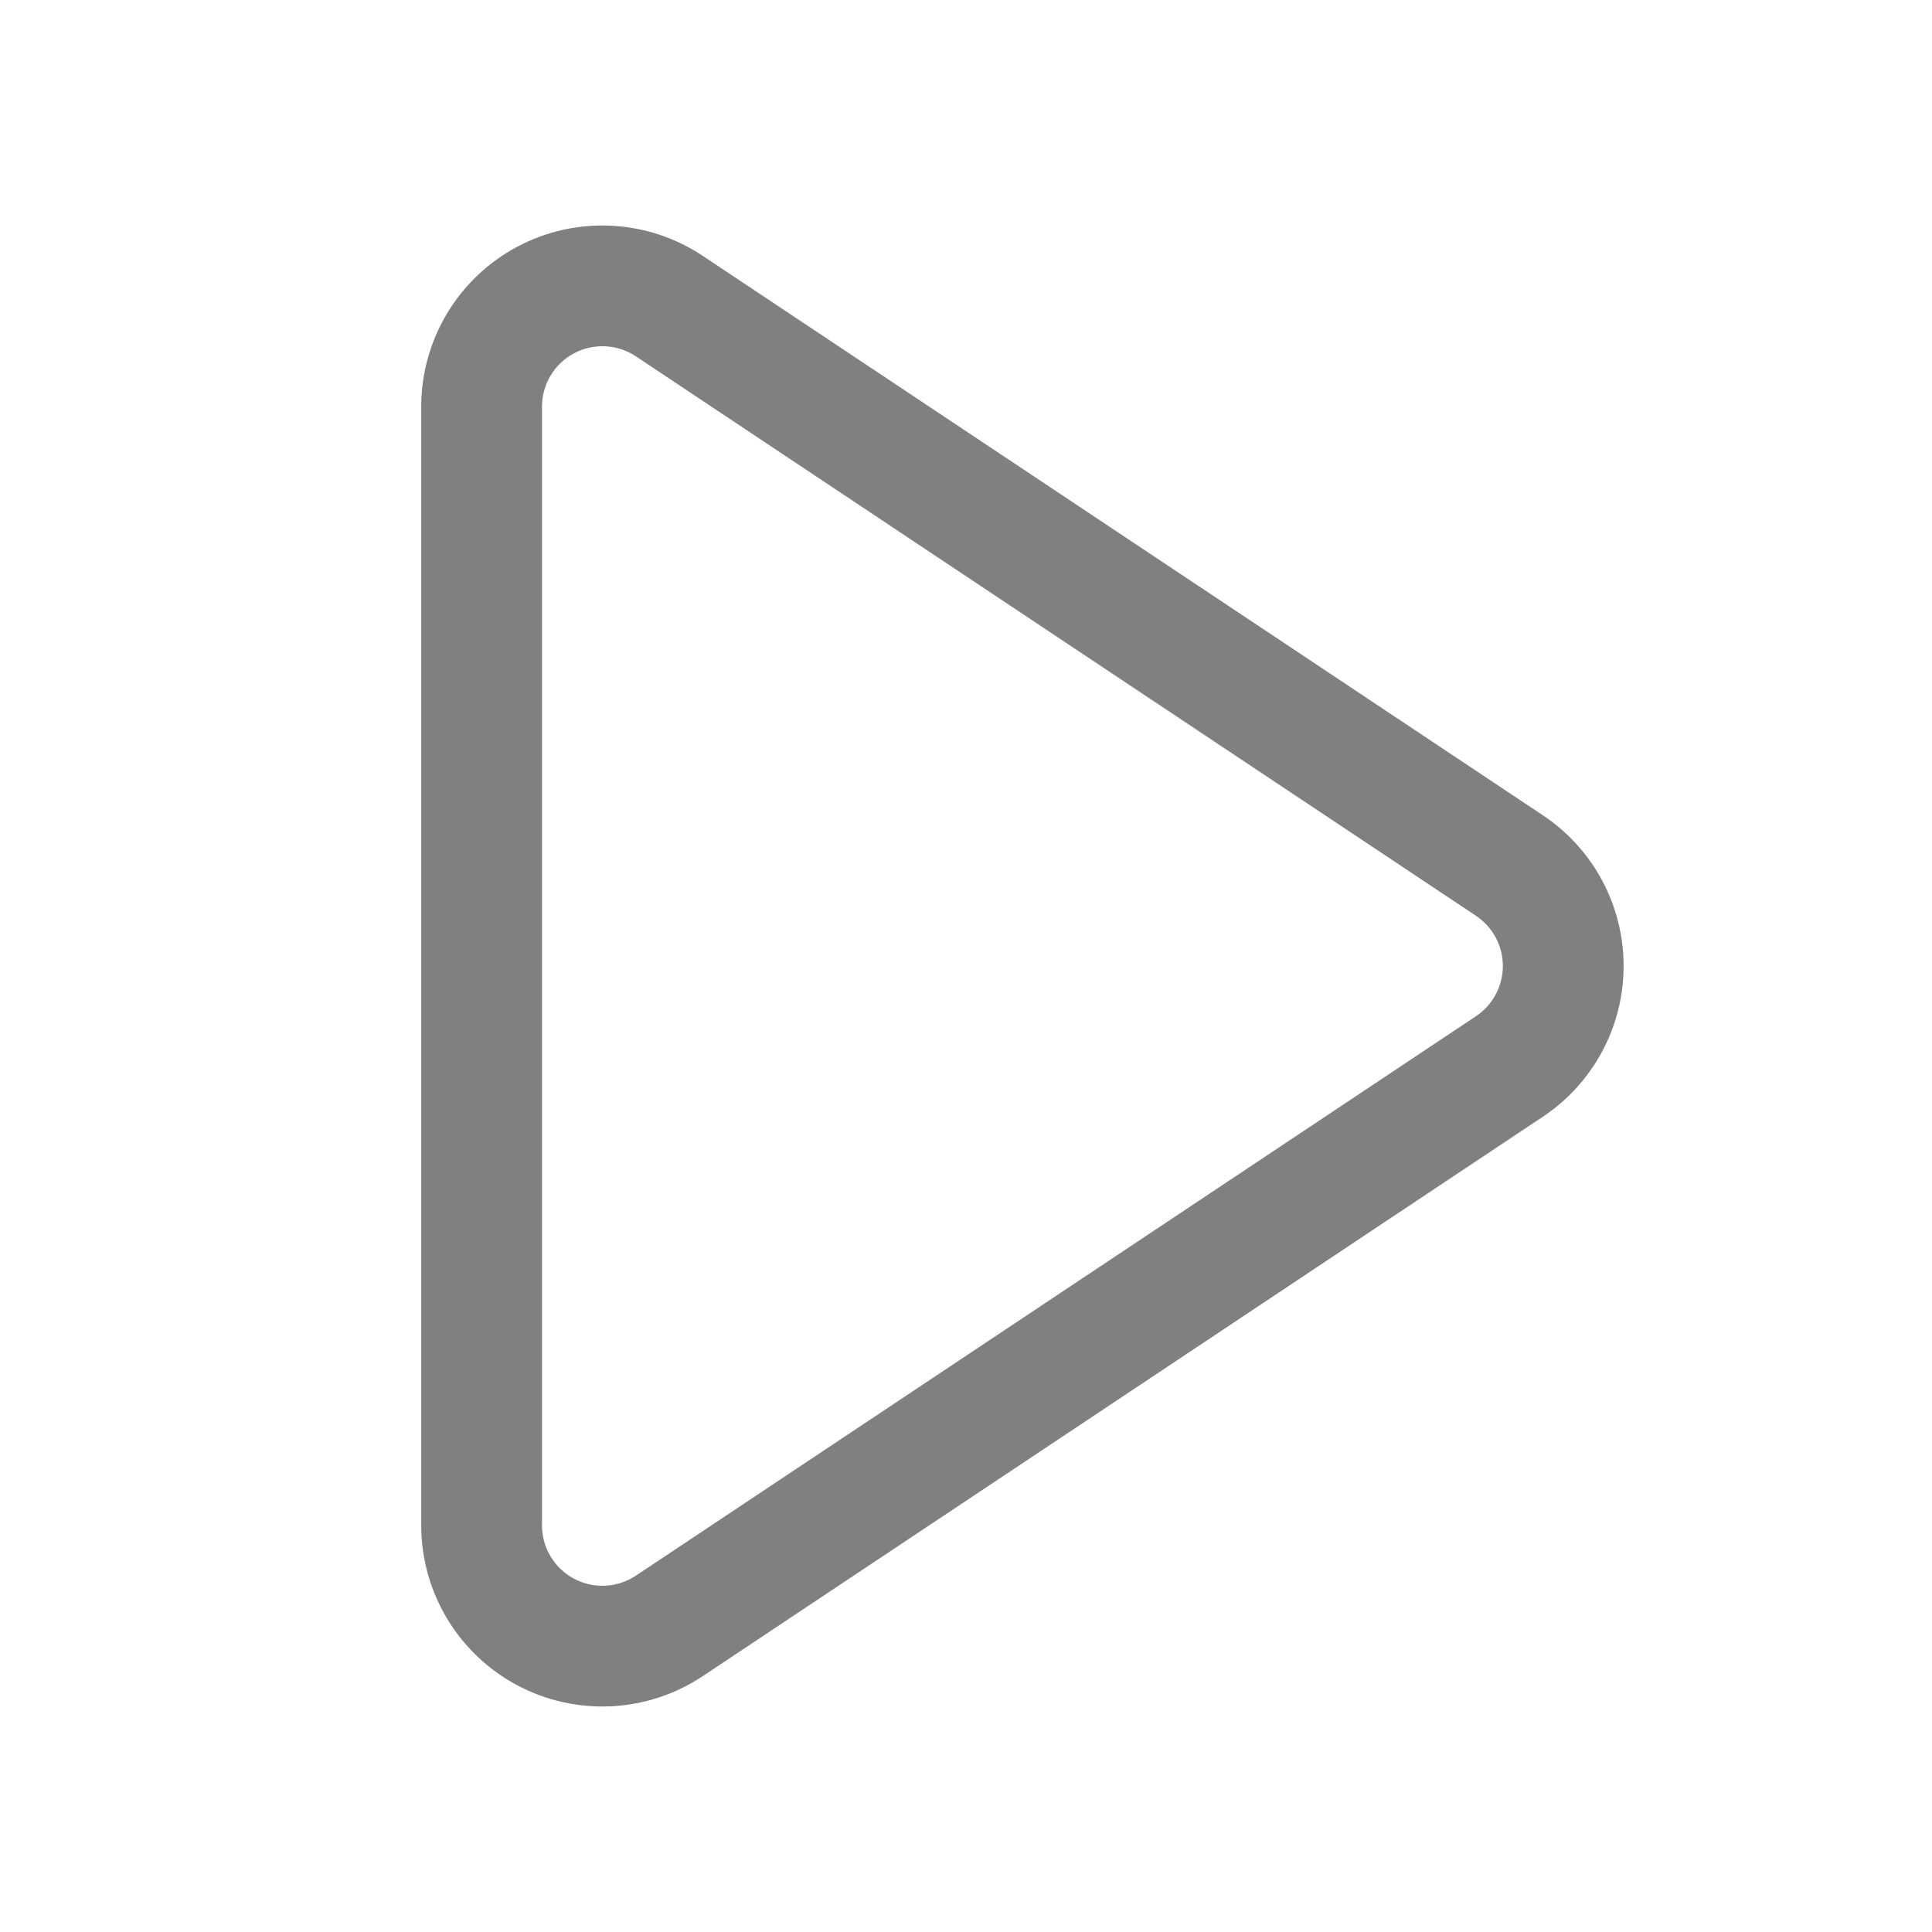
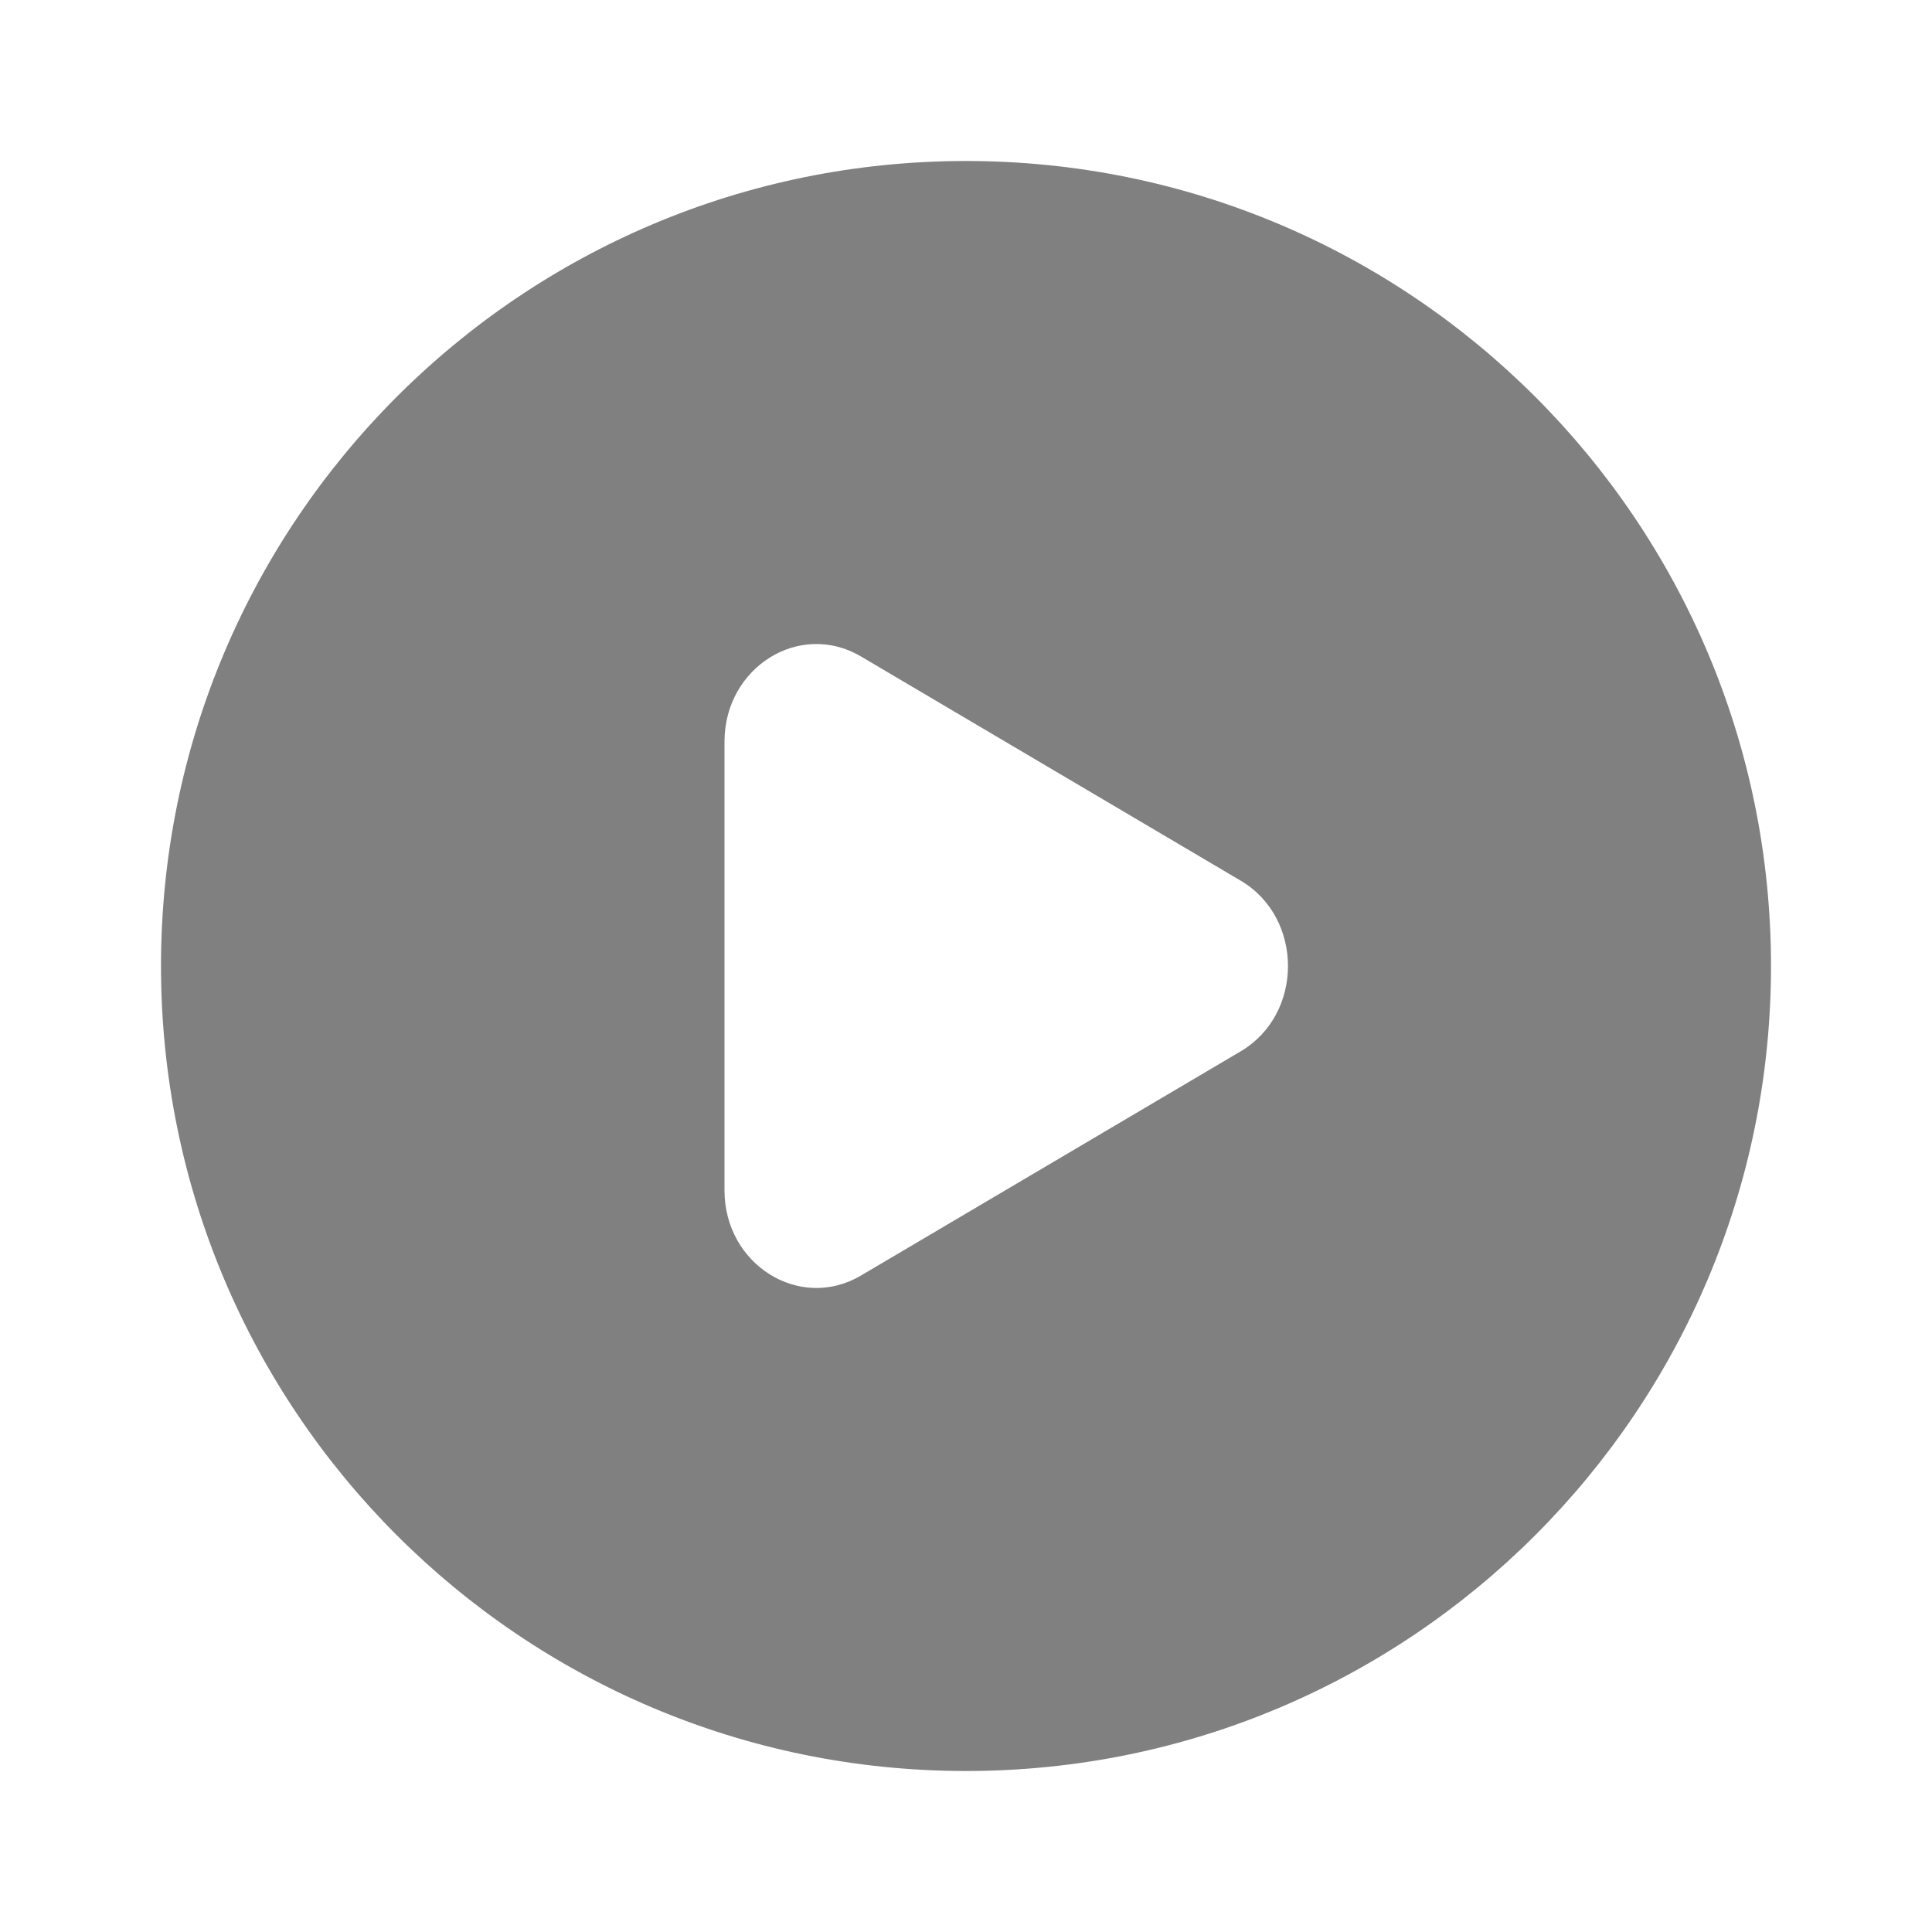
- <svg xmlns="http://www.w3.org/2000/svg" viewBox="-3 0 32 32" fill="gray">
-   <path d="M22.554,13.503c-3.552,-2.365 -10.056,-6.696 -13.914,-9.265c-0.921,-0.613 -2.104,-0.67 -3.079,-0.148c-0.975,0.522 -1.584,1.539 -1.584,2.645l0,18.53c0,1.106 0.609,2.123 1.584,2.645c0.975,0.522 2.158,0.465 3.079,-0.148c3.858,-2.569 10.362,-6.9 13.914,-9.265c0.836,-0.556 1.338,-1.493 1.338,-2.497c-0,-1.004 -0.502,-1.941 -1.338,-2.497l0,-0Zm-15.022,-7.601l13.914,9.266c0.278,0.185 0.446,0.497 0.446,0.832c-0,0.335 -0.168,0.647 -0.446,0.832l-13.914,9.266c-0.307,0.204 -0.702,0.223 -1.027,0.049c-0.325,-0.174 -0.528,-0.513 -0.528,-0.882c0,0 0,-18.53 0,-18.53c0,-0.369 0.203,-0.708 0.528,-0.882c0.325,-0.174 0.72,-0.155 1.027,0.049Z" />
+ <svg xmlns="http://www.w3.org/2000/svg" width="800px" height="800px" viewBox="0 0 24 24" fill="none">
+   <path fill-rule="evenodd" clip-rule="evenodd" d="M12 22C17.523 22 22 17.523 22 12C22 6.477 17.523 2 12 2C6.477 2 2 6.477 2 12C2 17.523 6.477 22 12 22ZM10.694 15.846L15.414 13.059C16.195 12.597 16.195 11.403 15.414 10.941L10.694 8.154C9.934 7.706 9 8.289 9 9.213V14.787C9 15.71 9.934 16.294 10.694 15.846Z" fill="gray" />
</svg>
